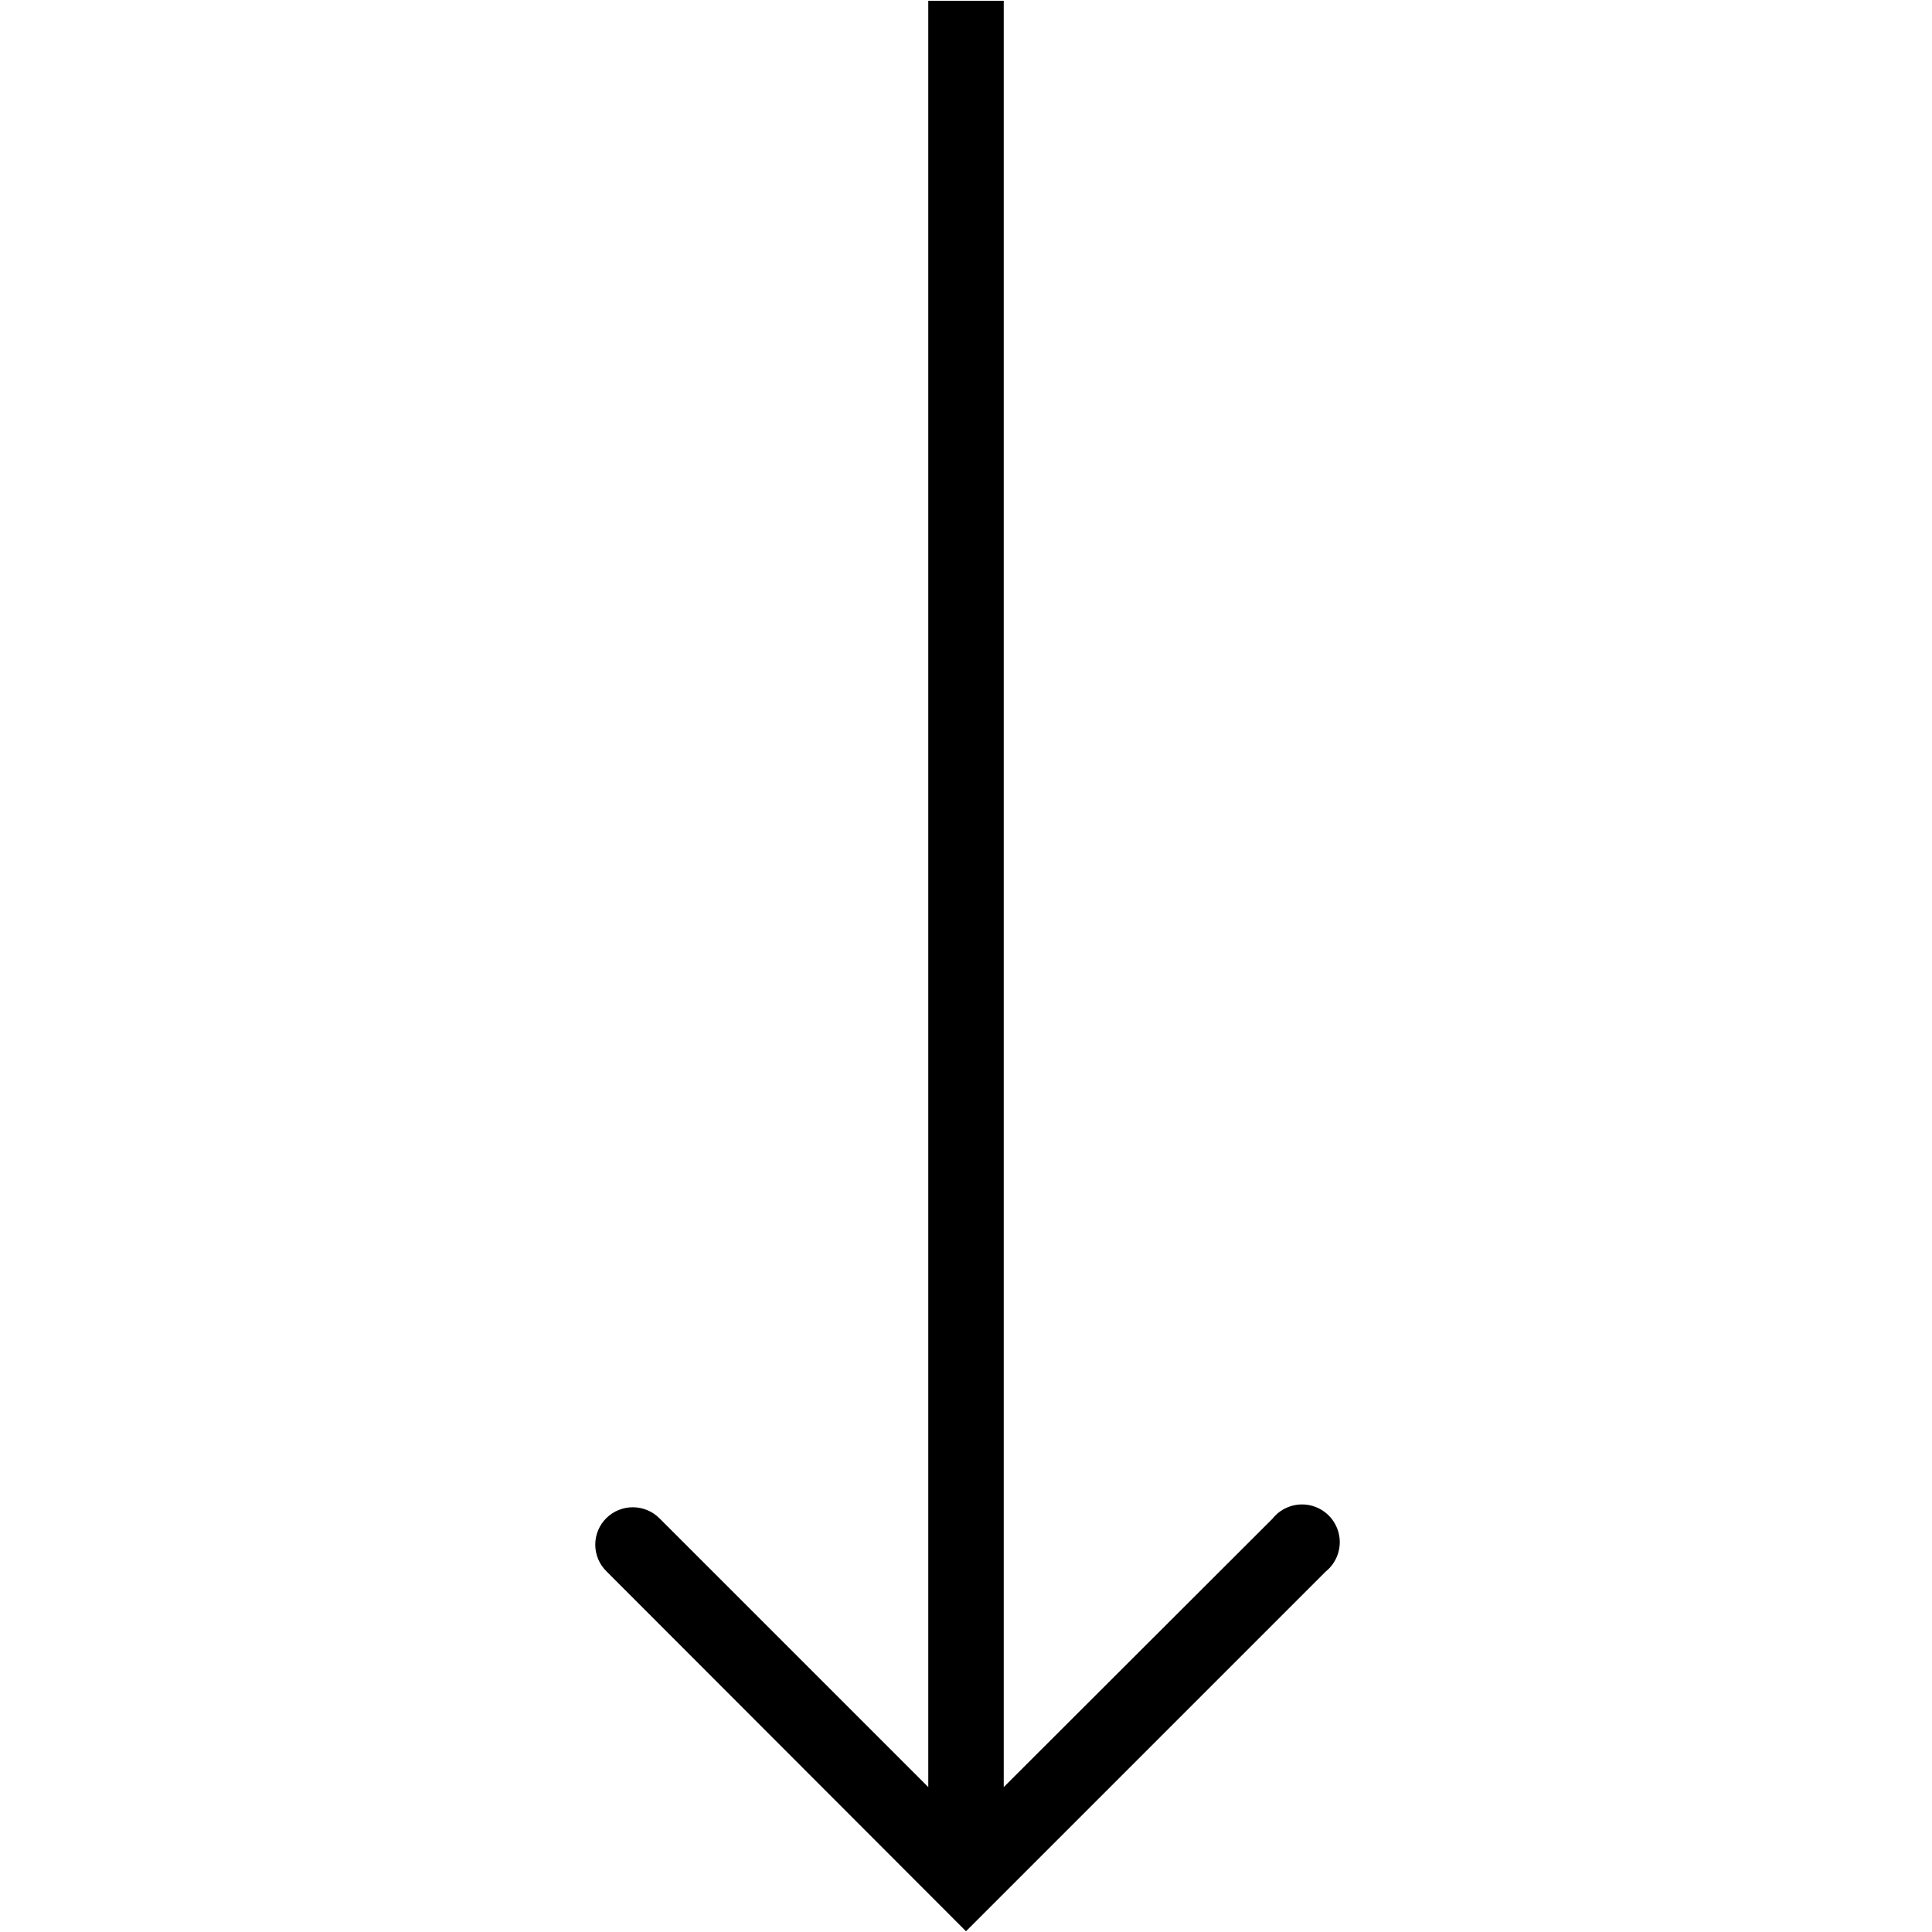
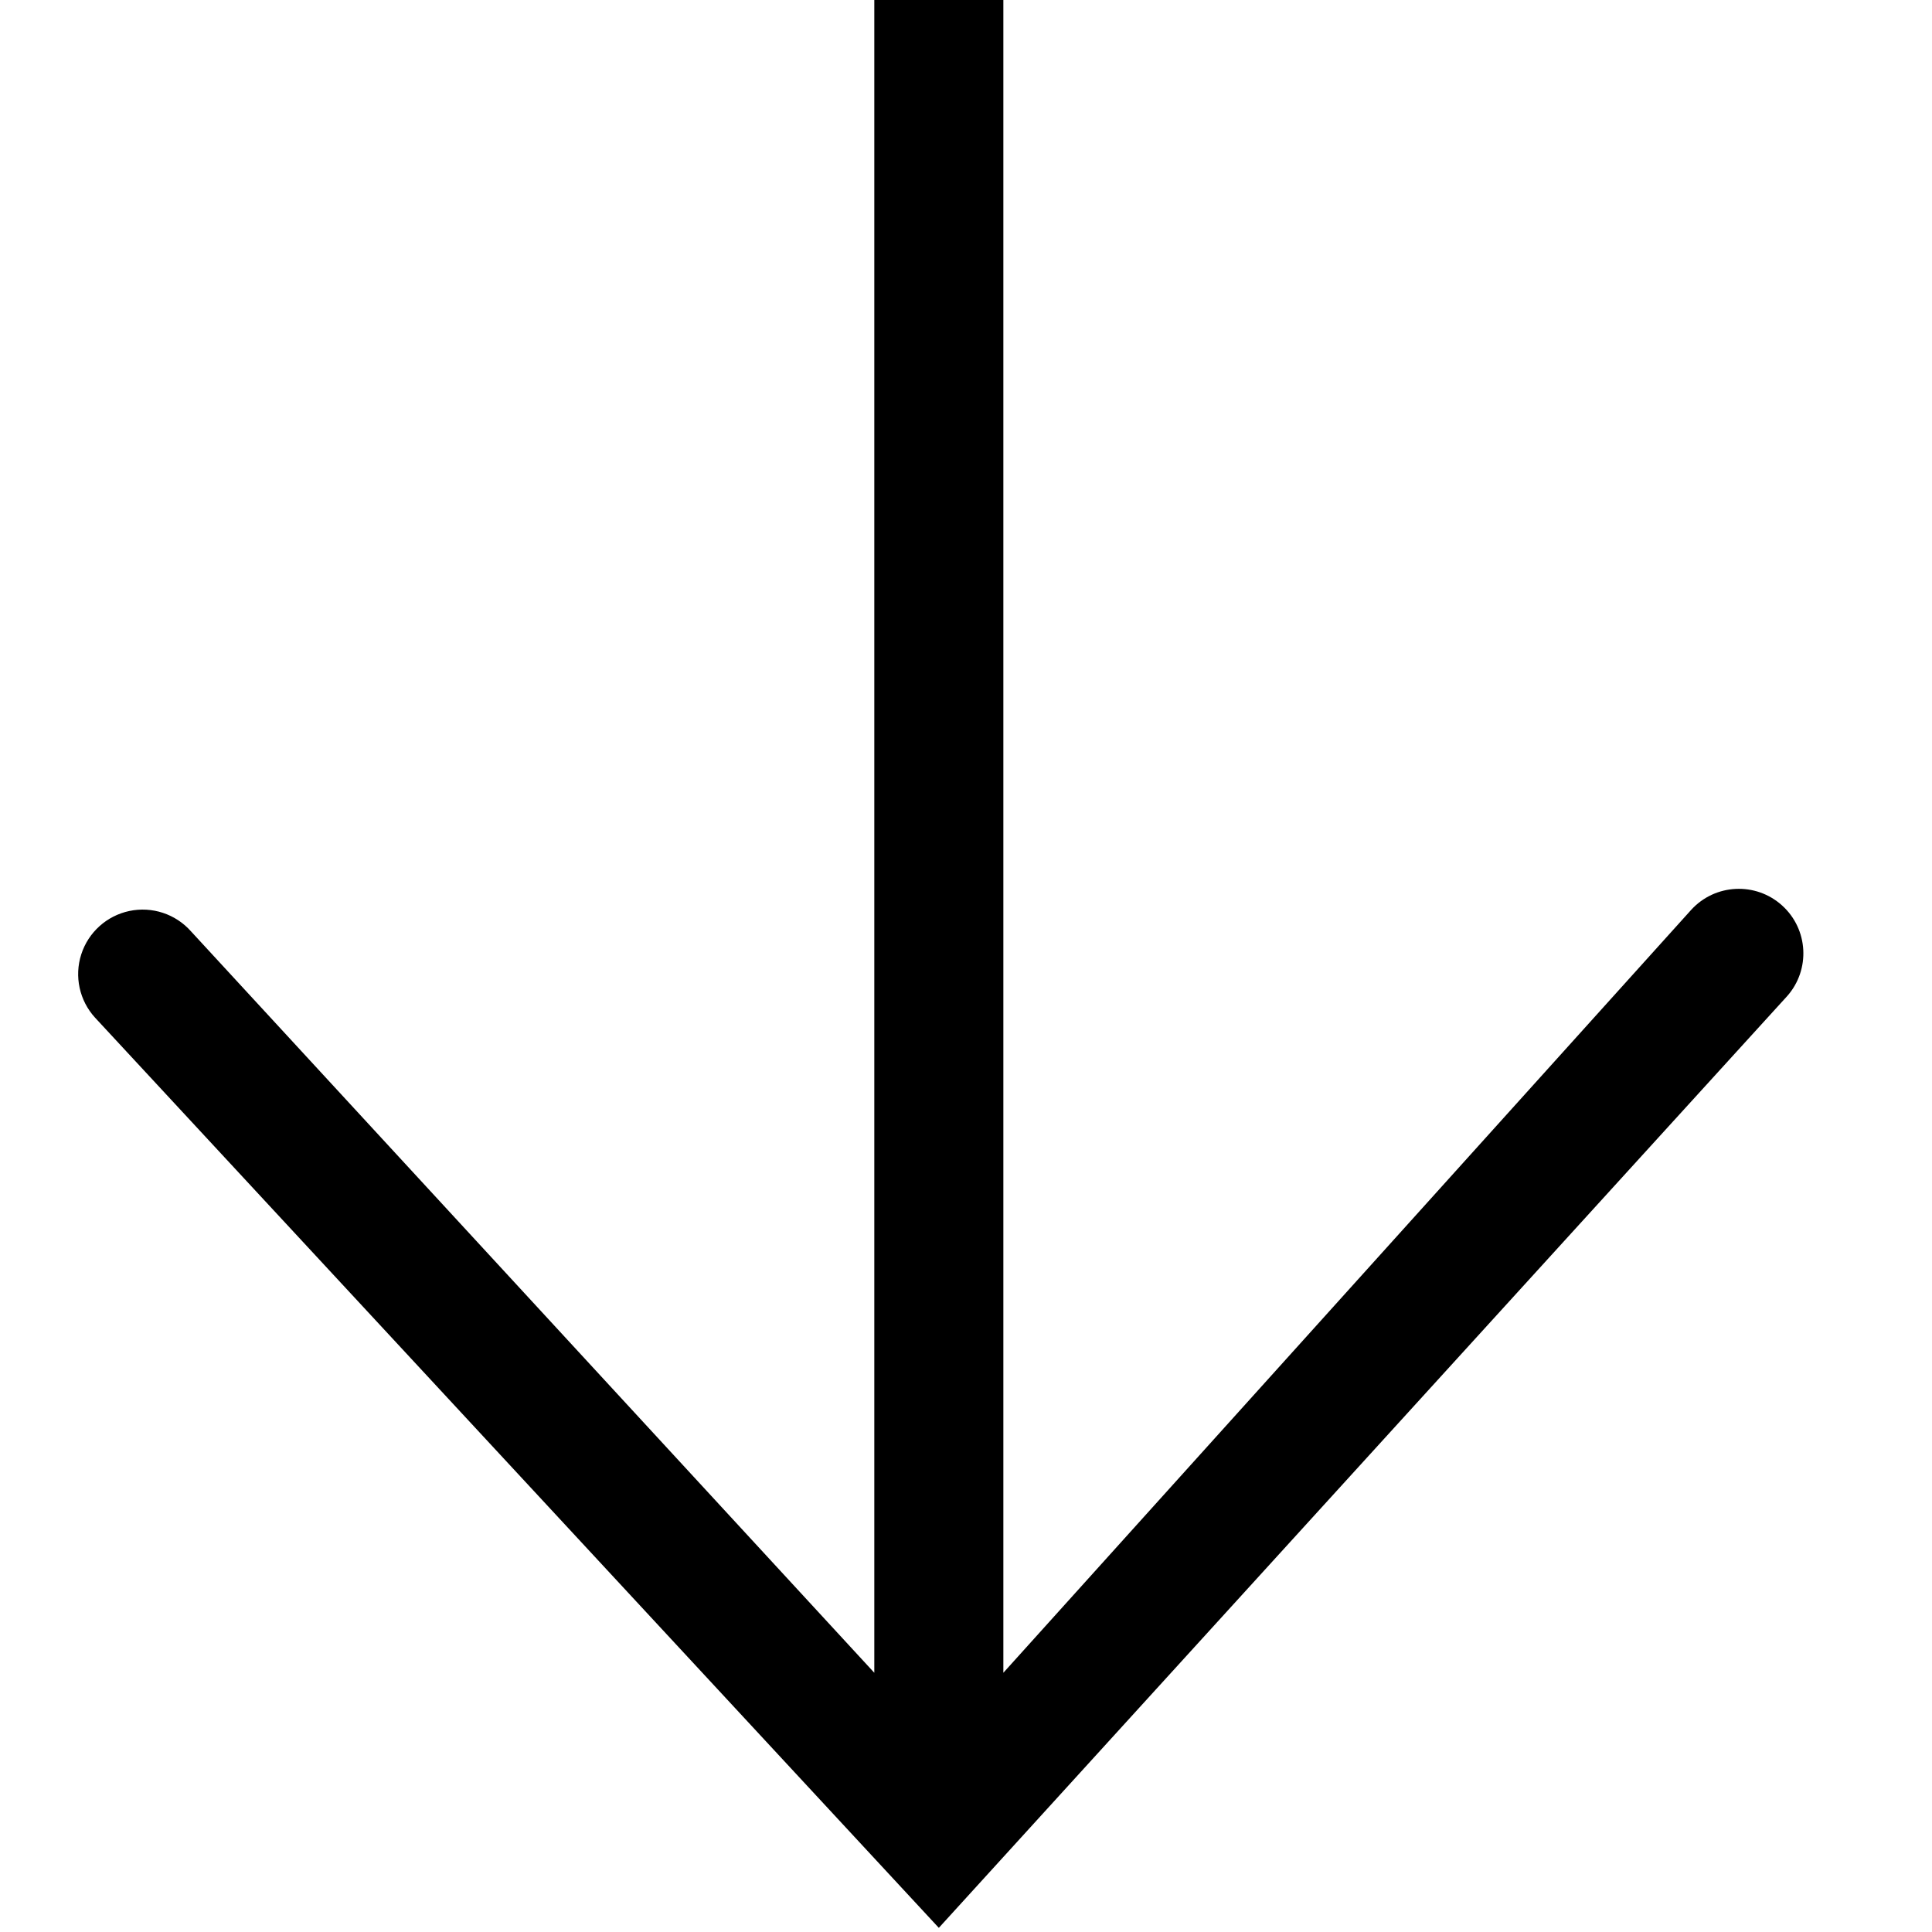
<svg xmlns="http://www.w3.org/2000/svg" width="512" height="512" viewBox="0 0 512 512">
-   <path d="M246,0.2V473.6l-71.2-71.2a10,10,0,0,0-14.1-.1,9.9,9.9,0,0,0,0,14.1L256,511.8l95.3-95.3a10,10,0,1,0-14.1-14L266,473.6V0.2H246Z" />
+   <path d="M231.7,0V443.3L50.6,246.8a17.1,17.1,0,1,0-25.4,22.9L248.8,510.9,473.6,264a17.1,17.1,0,0,0-25.4-22.9L265.9,443.3V0H231.7Z" />
</svg>
